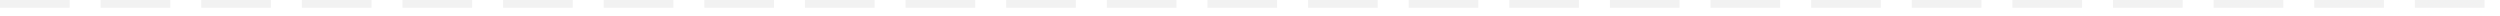
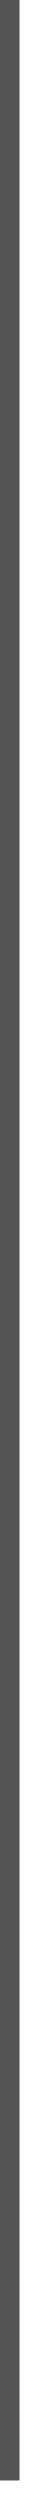
- <svg xmlns="http://www.w3.org/2000/svg" version="1.1" width="323px" height="2px">
-   <g transform="matrix(1 0 0 1 -154 -1188 )">
-     <path d="M 154 1188.5  L 476 1188.5  " stroke-width="1" stroke-dasharray="9,4" stroke="#f2f2f2" fill="none" />
+ <svg xmlns="http://www.w3.org/2000/svg" version="1.1" width="2px" height="128px">
+   <g transform="matrix(1 0 0 1 -137 -1073 )">
+     <path d="M 137.5 1073  L 137.5 1200  " stroke-width="1" stroke="#555555" fill="none" />
  </g>
</svg>
